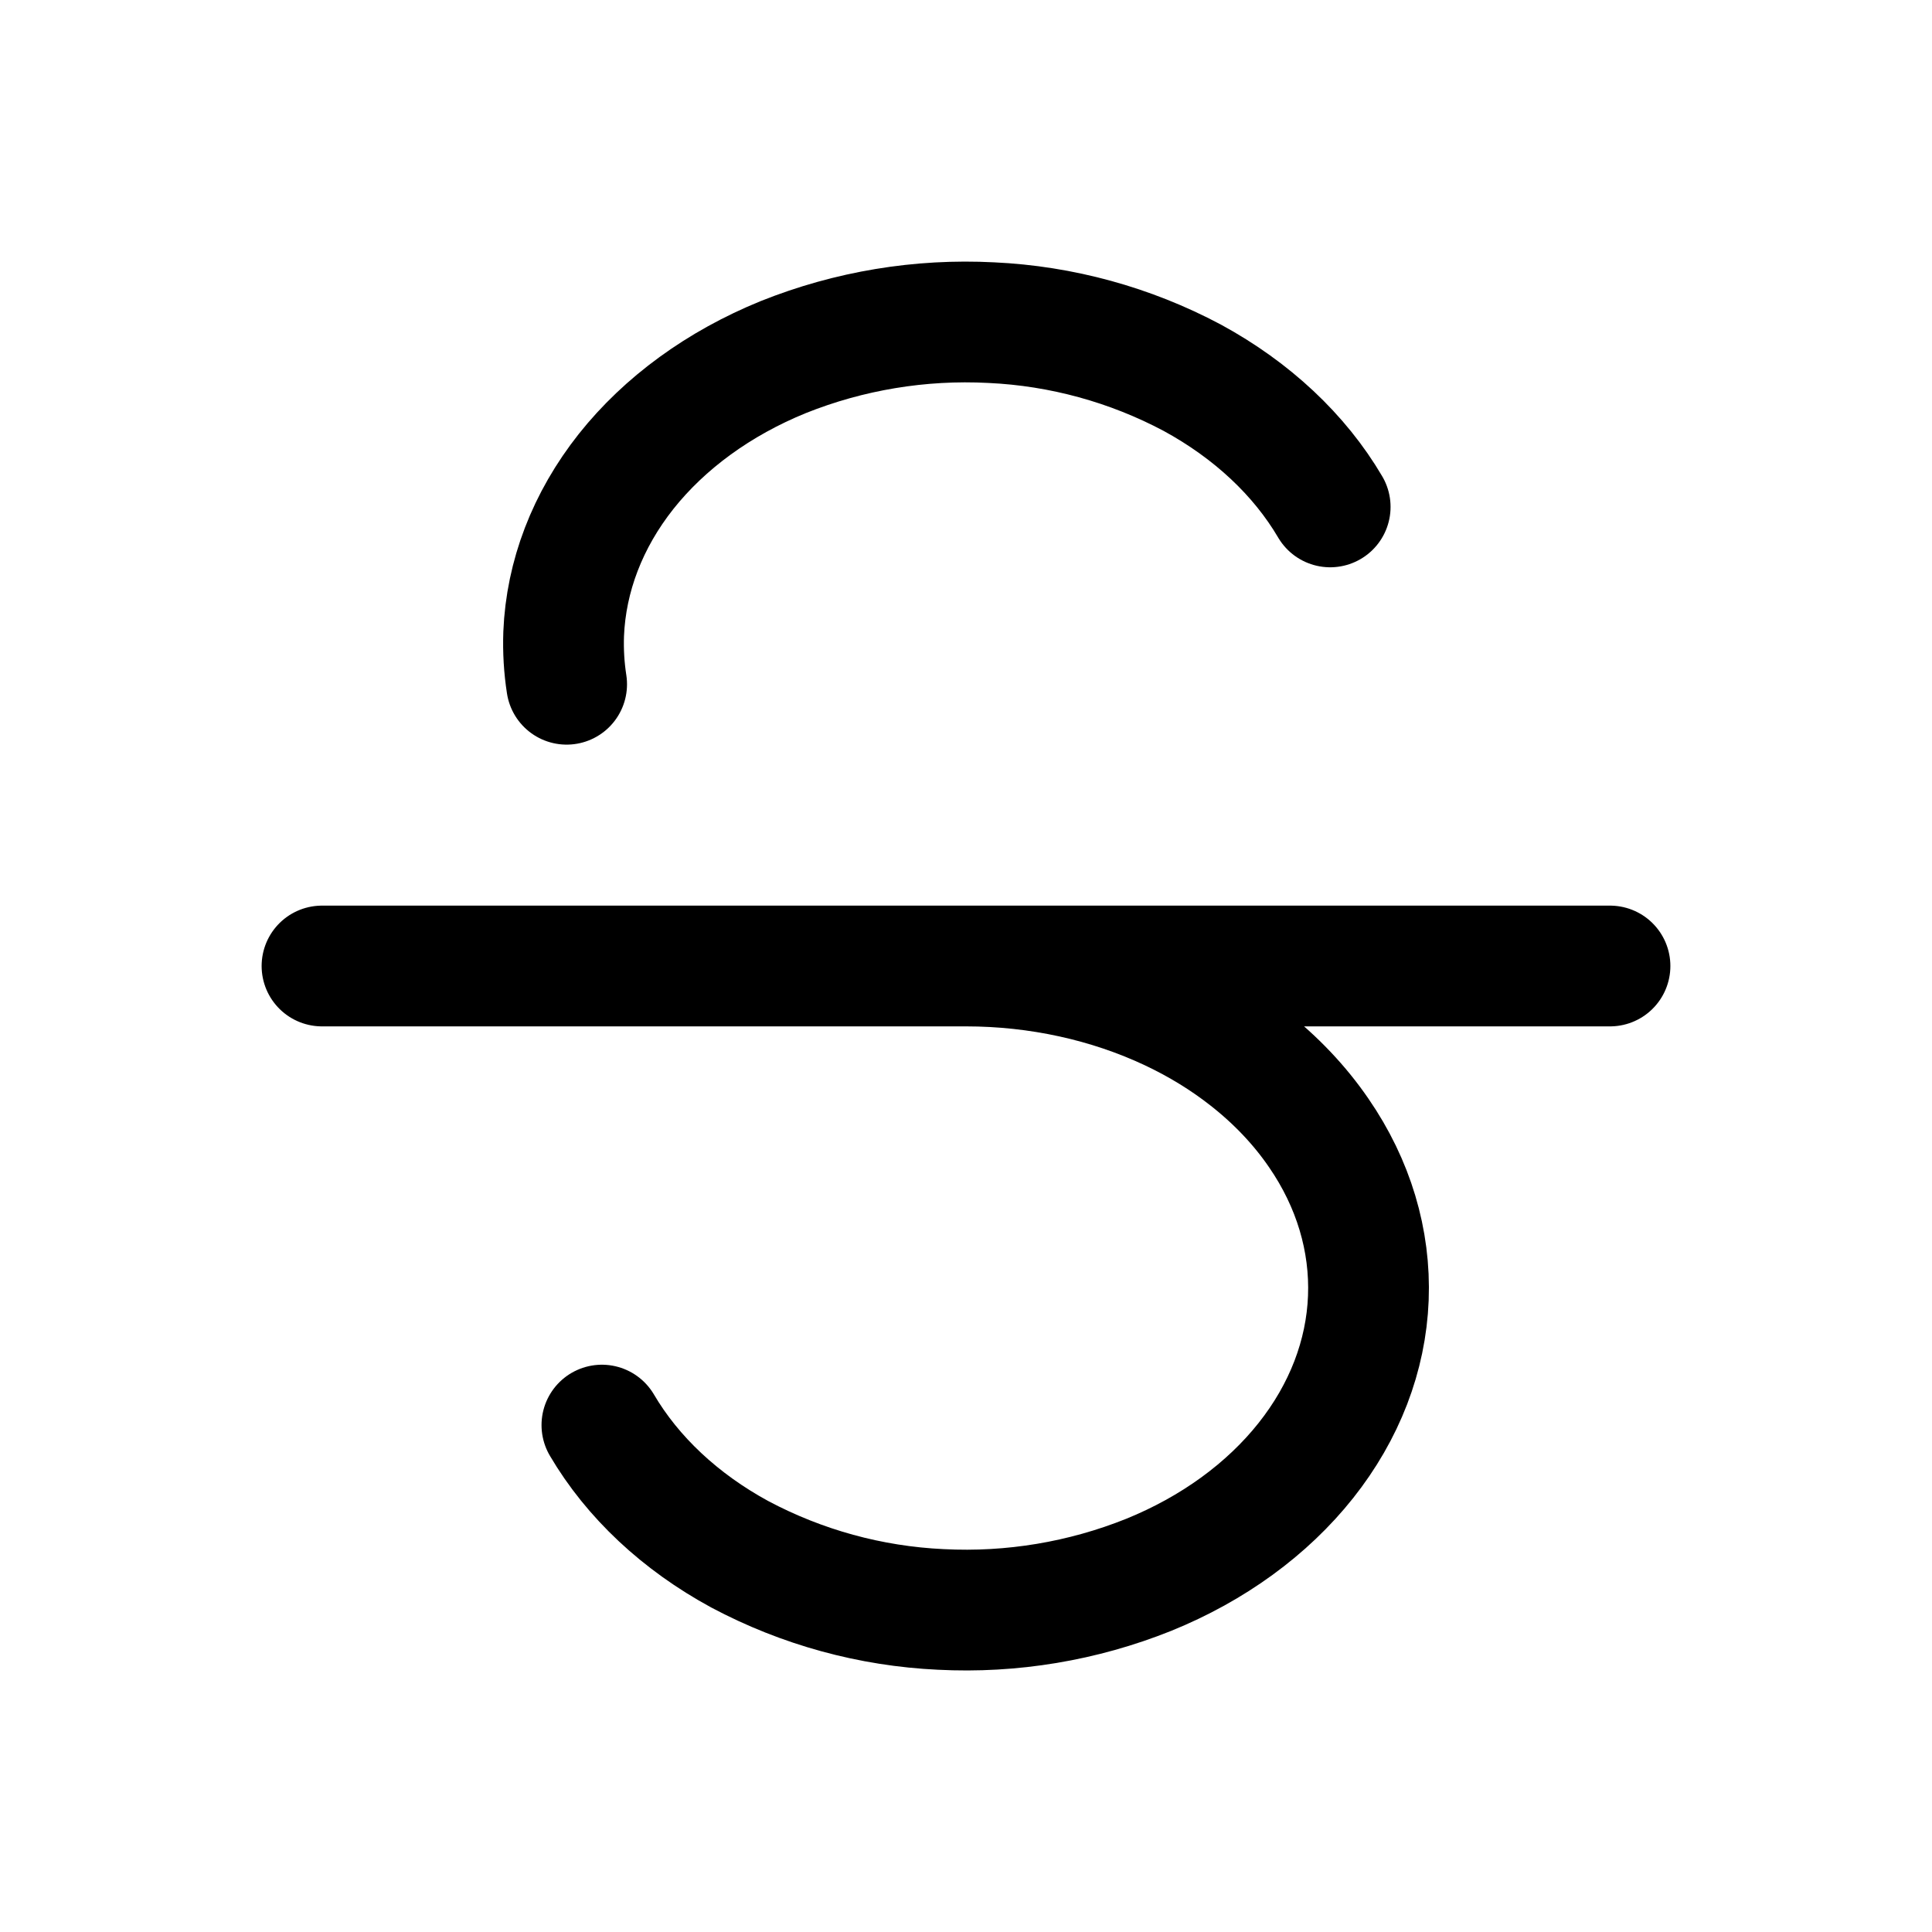
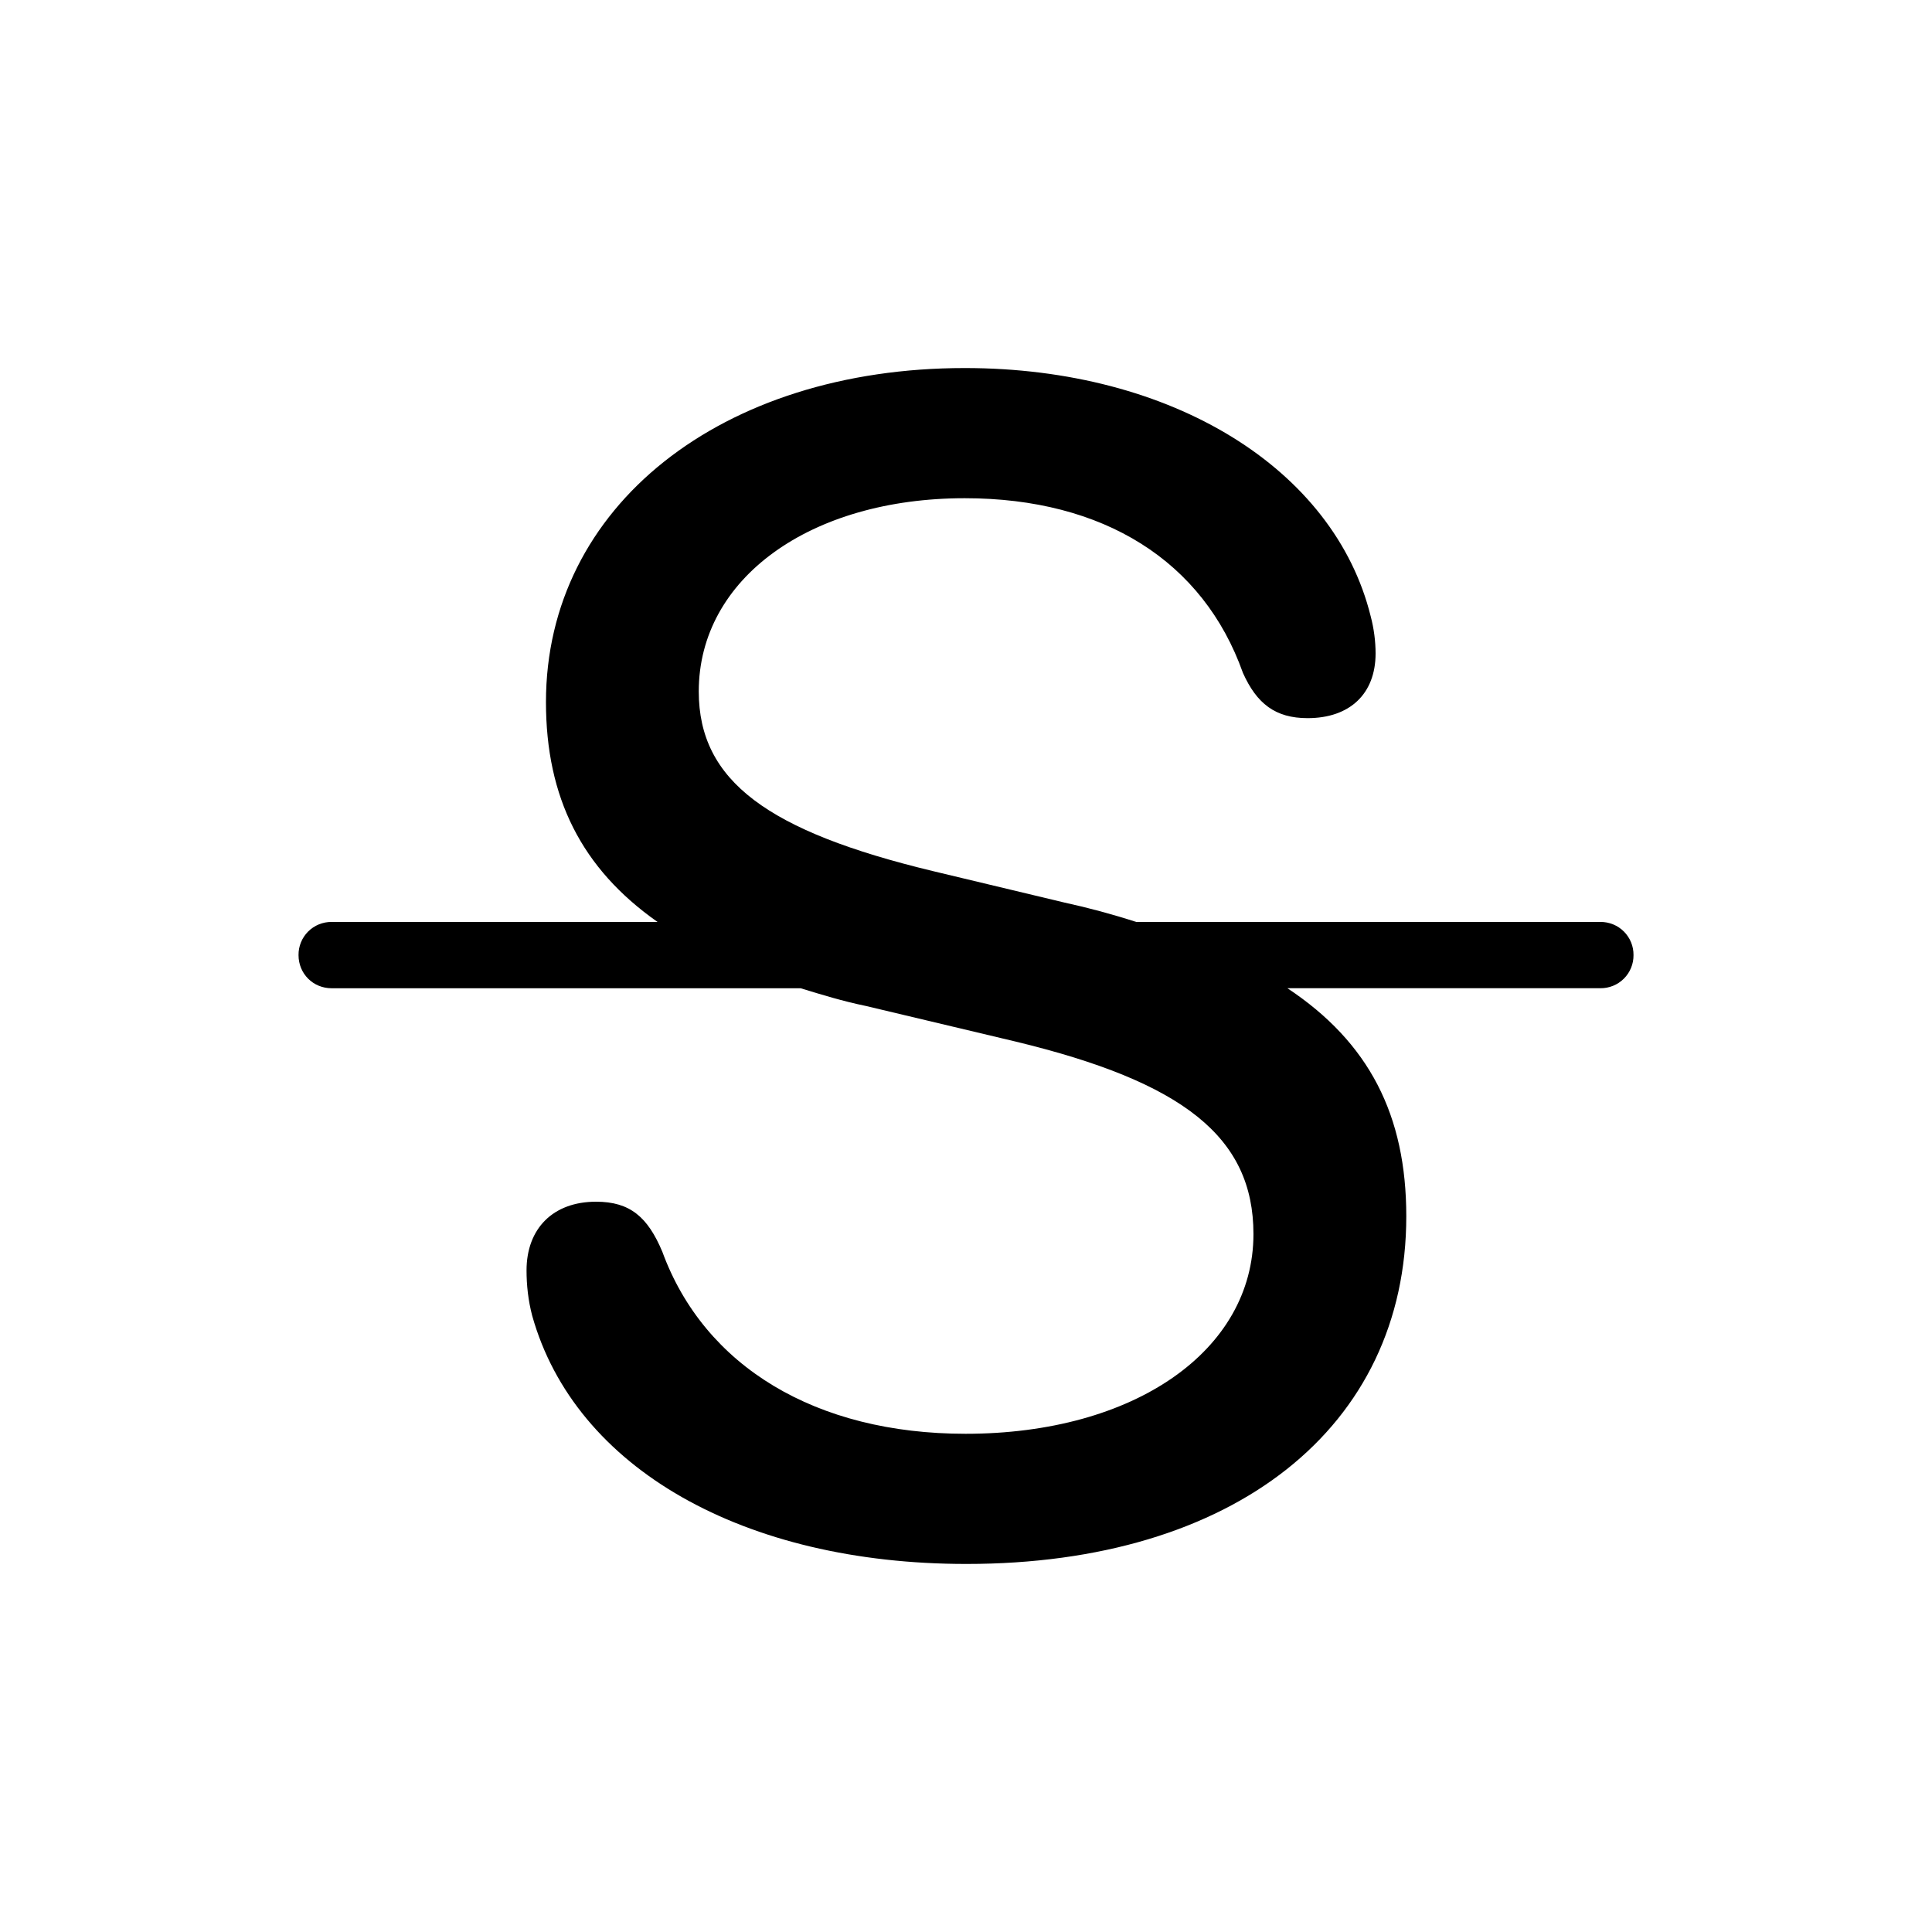
- <svg xmlns="http://www.w3.org/2000/svg" width="24" height="24" viewBox="0 0 24 24">
-   <path fill="none" stroke="currentColor" stroke-linecap="round" stroke-linejoin="round" stroke-width="1.5" d="M12 12c.896 0 1.775.193 2.546.557q.524.248.955.587c.347.272.645.585.881.93c.432.627.644 1.336.616 2.052s-.296 1.412-.776 2.017s-1.154 1.096-1.952 1.42a6.1 6.1 0 0 1-2.583.43a5.9 5.9 0 0 1-2.497-.685c-.74-.402-1.332-.957-1.713-1.605M12 12H4m8 0h8m-3.476-5.703c-.381-.648-.973-1.202-1.714-1.605a5.9 5.9 0 0 0-2.496-.684a6.1 6.1 0 0 0-2.584.428c-.798.325-1.472.816-1.952 1.42c-.48.606-.747 1.303-.776 2.019q-.011.315.037.625" />
+ <svg xmlns="http://www.w3.org/2000/svg" width="24" height="24" viewBox="0 0 56 56">
+   <path fill="currentColor" d="M9.613 28.645h13.594c.61.187 1.219.375 1.898.515l4.336 1.031c4.852 1.172 6.891 2.766 6.891 5.579c0 3.374-3.445 5.789-8.344 5.789c-4.336 0-7.57-1.946-8.789-5.274c-.422-1.008-.937-1.453-1.922-1.453c-1.242 0-2.015.773-2.015 1.992c0 .422.047.867.164 1.313c1.242 4.43 6.14 7.195 12.586 7.195c7.758 0 12.75-3.96 12.75-10.078c0-2.93-1.078-5.04-3.446-6.61h9.07a.95.95 0 0 0 .962-.96a.95.95 0 0 0-.961-.961H32.934a22 22 0 0 0-2.086-.563l-3.82-.914c-4.758-1.148-6.774-2.601-6.774-5.203c0-3.281 3.234-5.602 7.71-5.602c4.032 0 6.915 1.829 8.063 5.063c.399.89.938 1.312 1.875 1.312c1.22 0 1.97-.703 1.97-1.875c0-.351-.048-.726-.142-1.078c-1.054-4.265-5.742-7.195-11.765-7.195c-7.055 0-12.14 4.008-12.14 9.68c0 2.765 1.03 4.828 3.234 6.375H9.613a.95.95 0 0 0-.96.96c0 .54.421.962.96.962" />
</svg>
